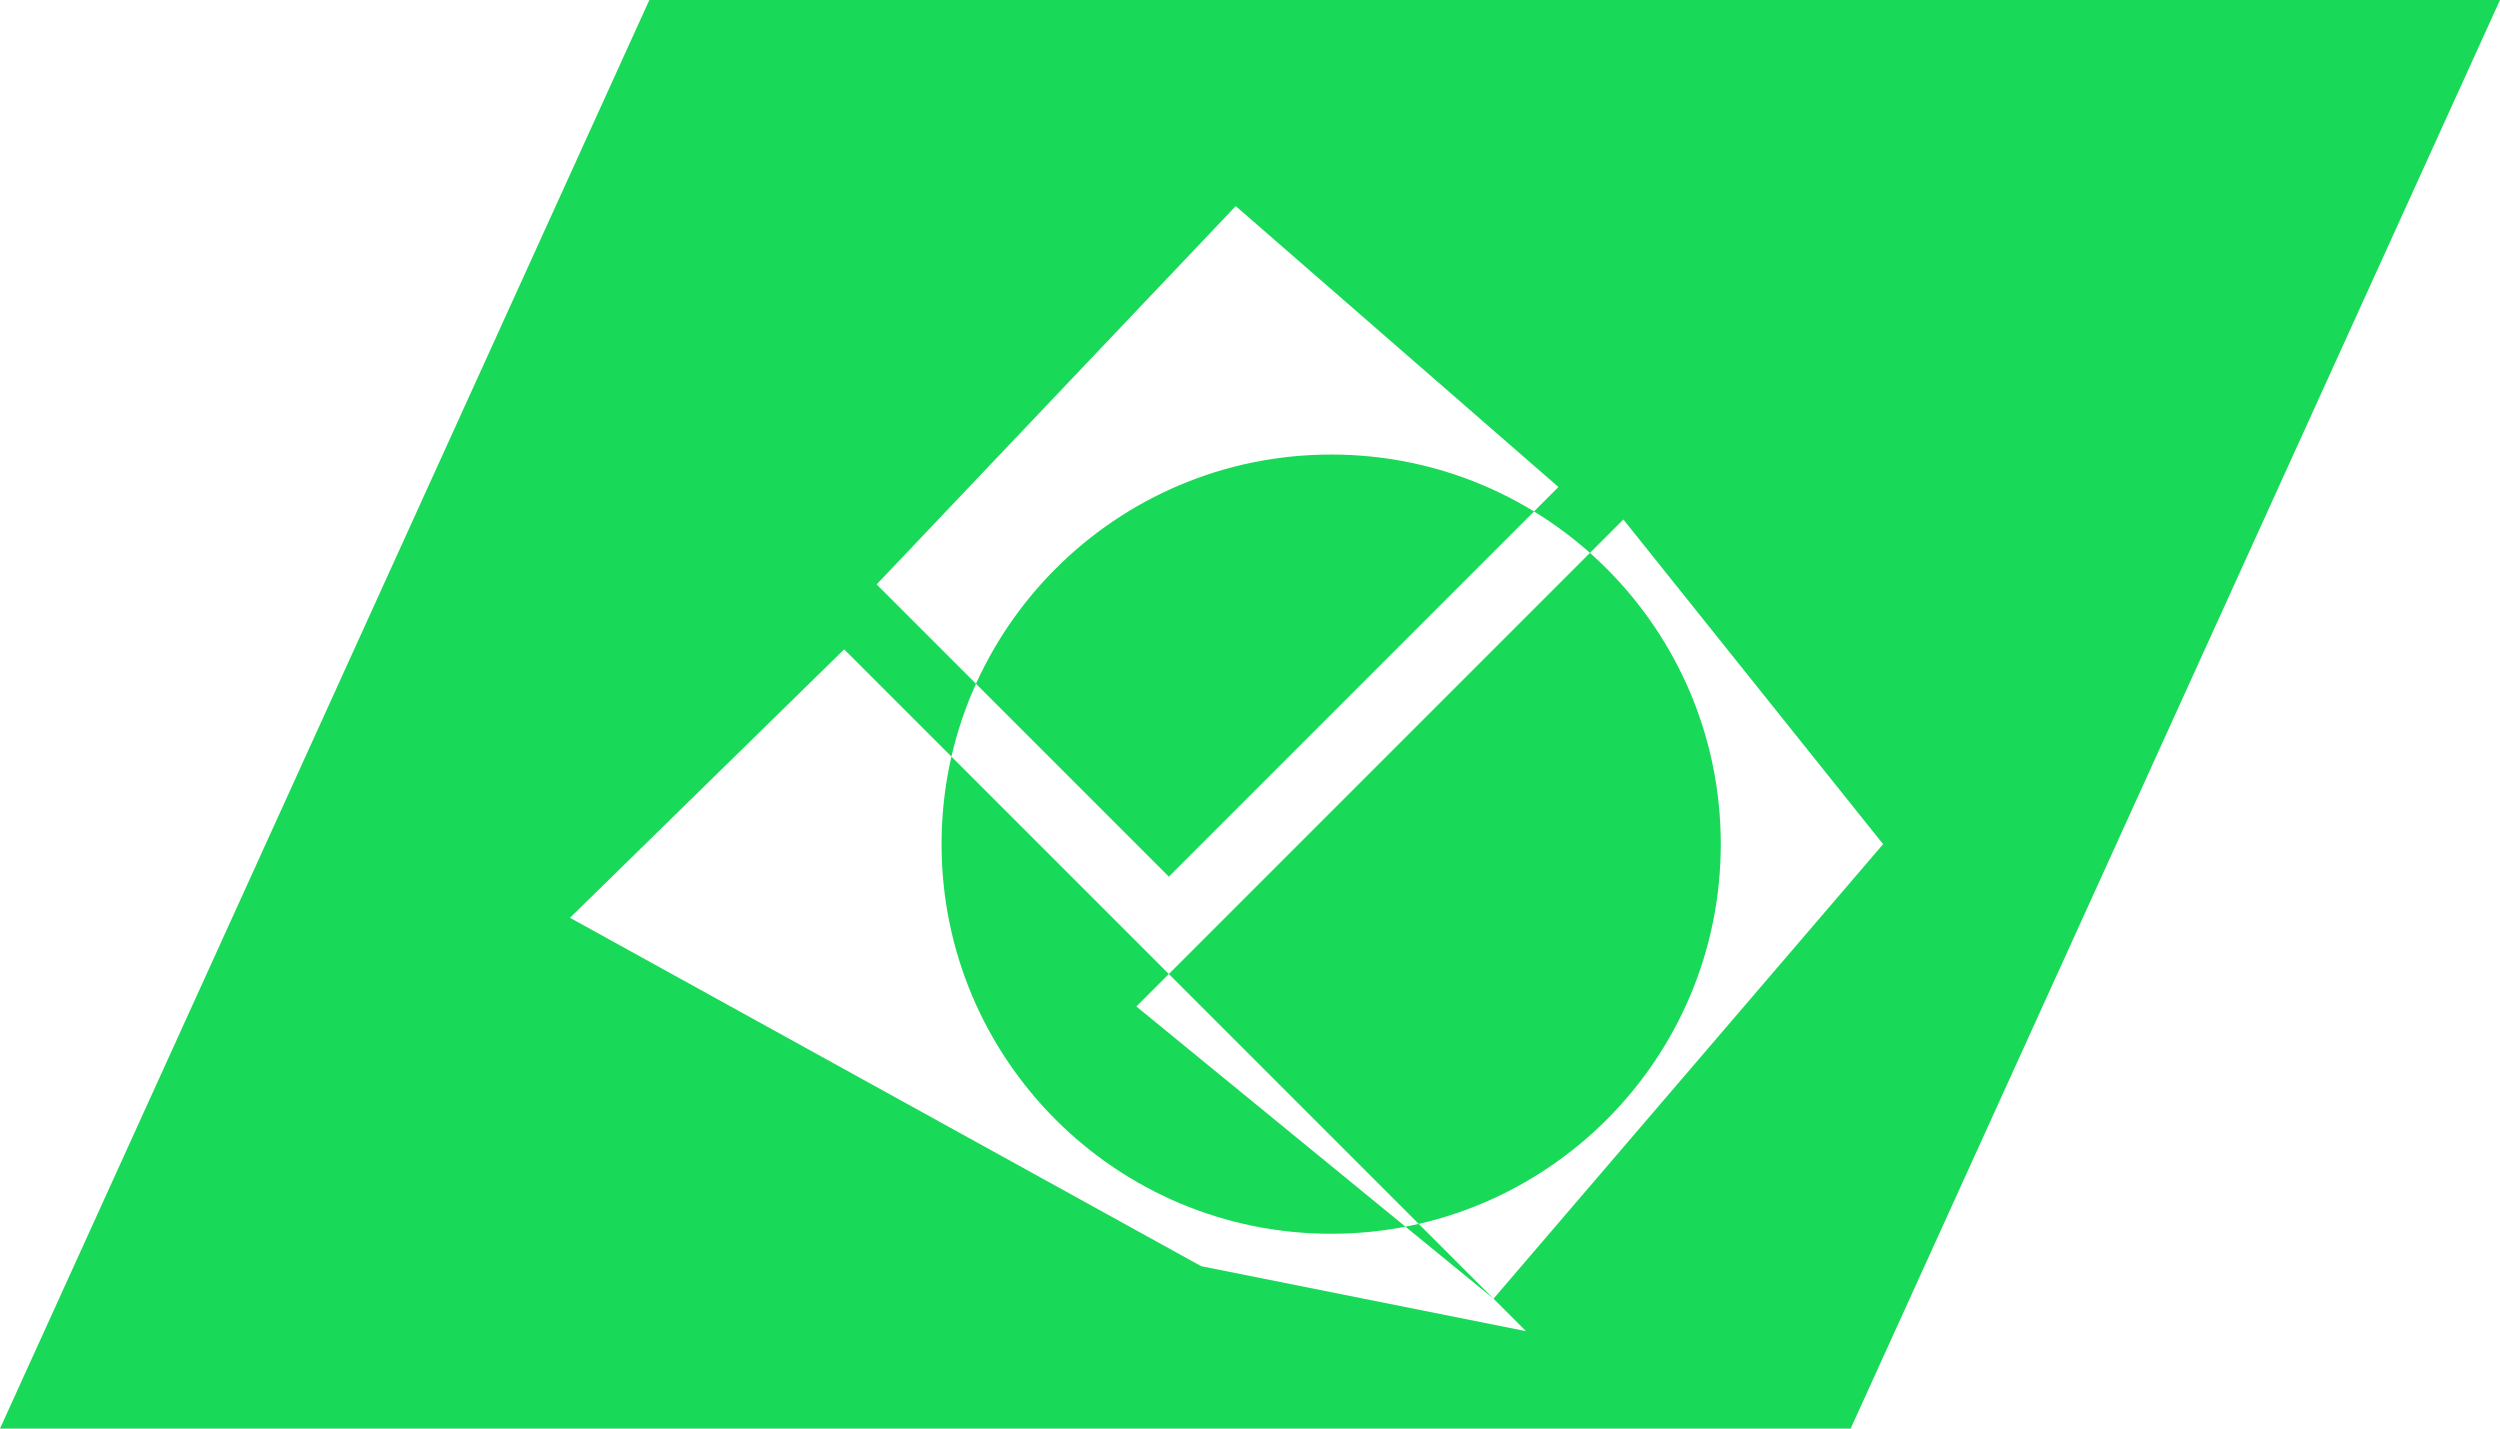
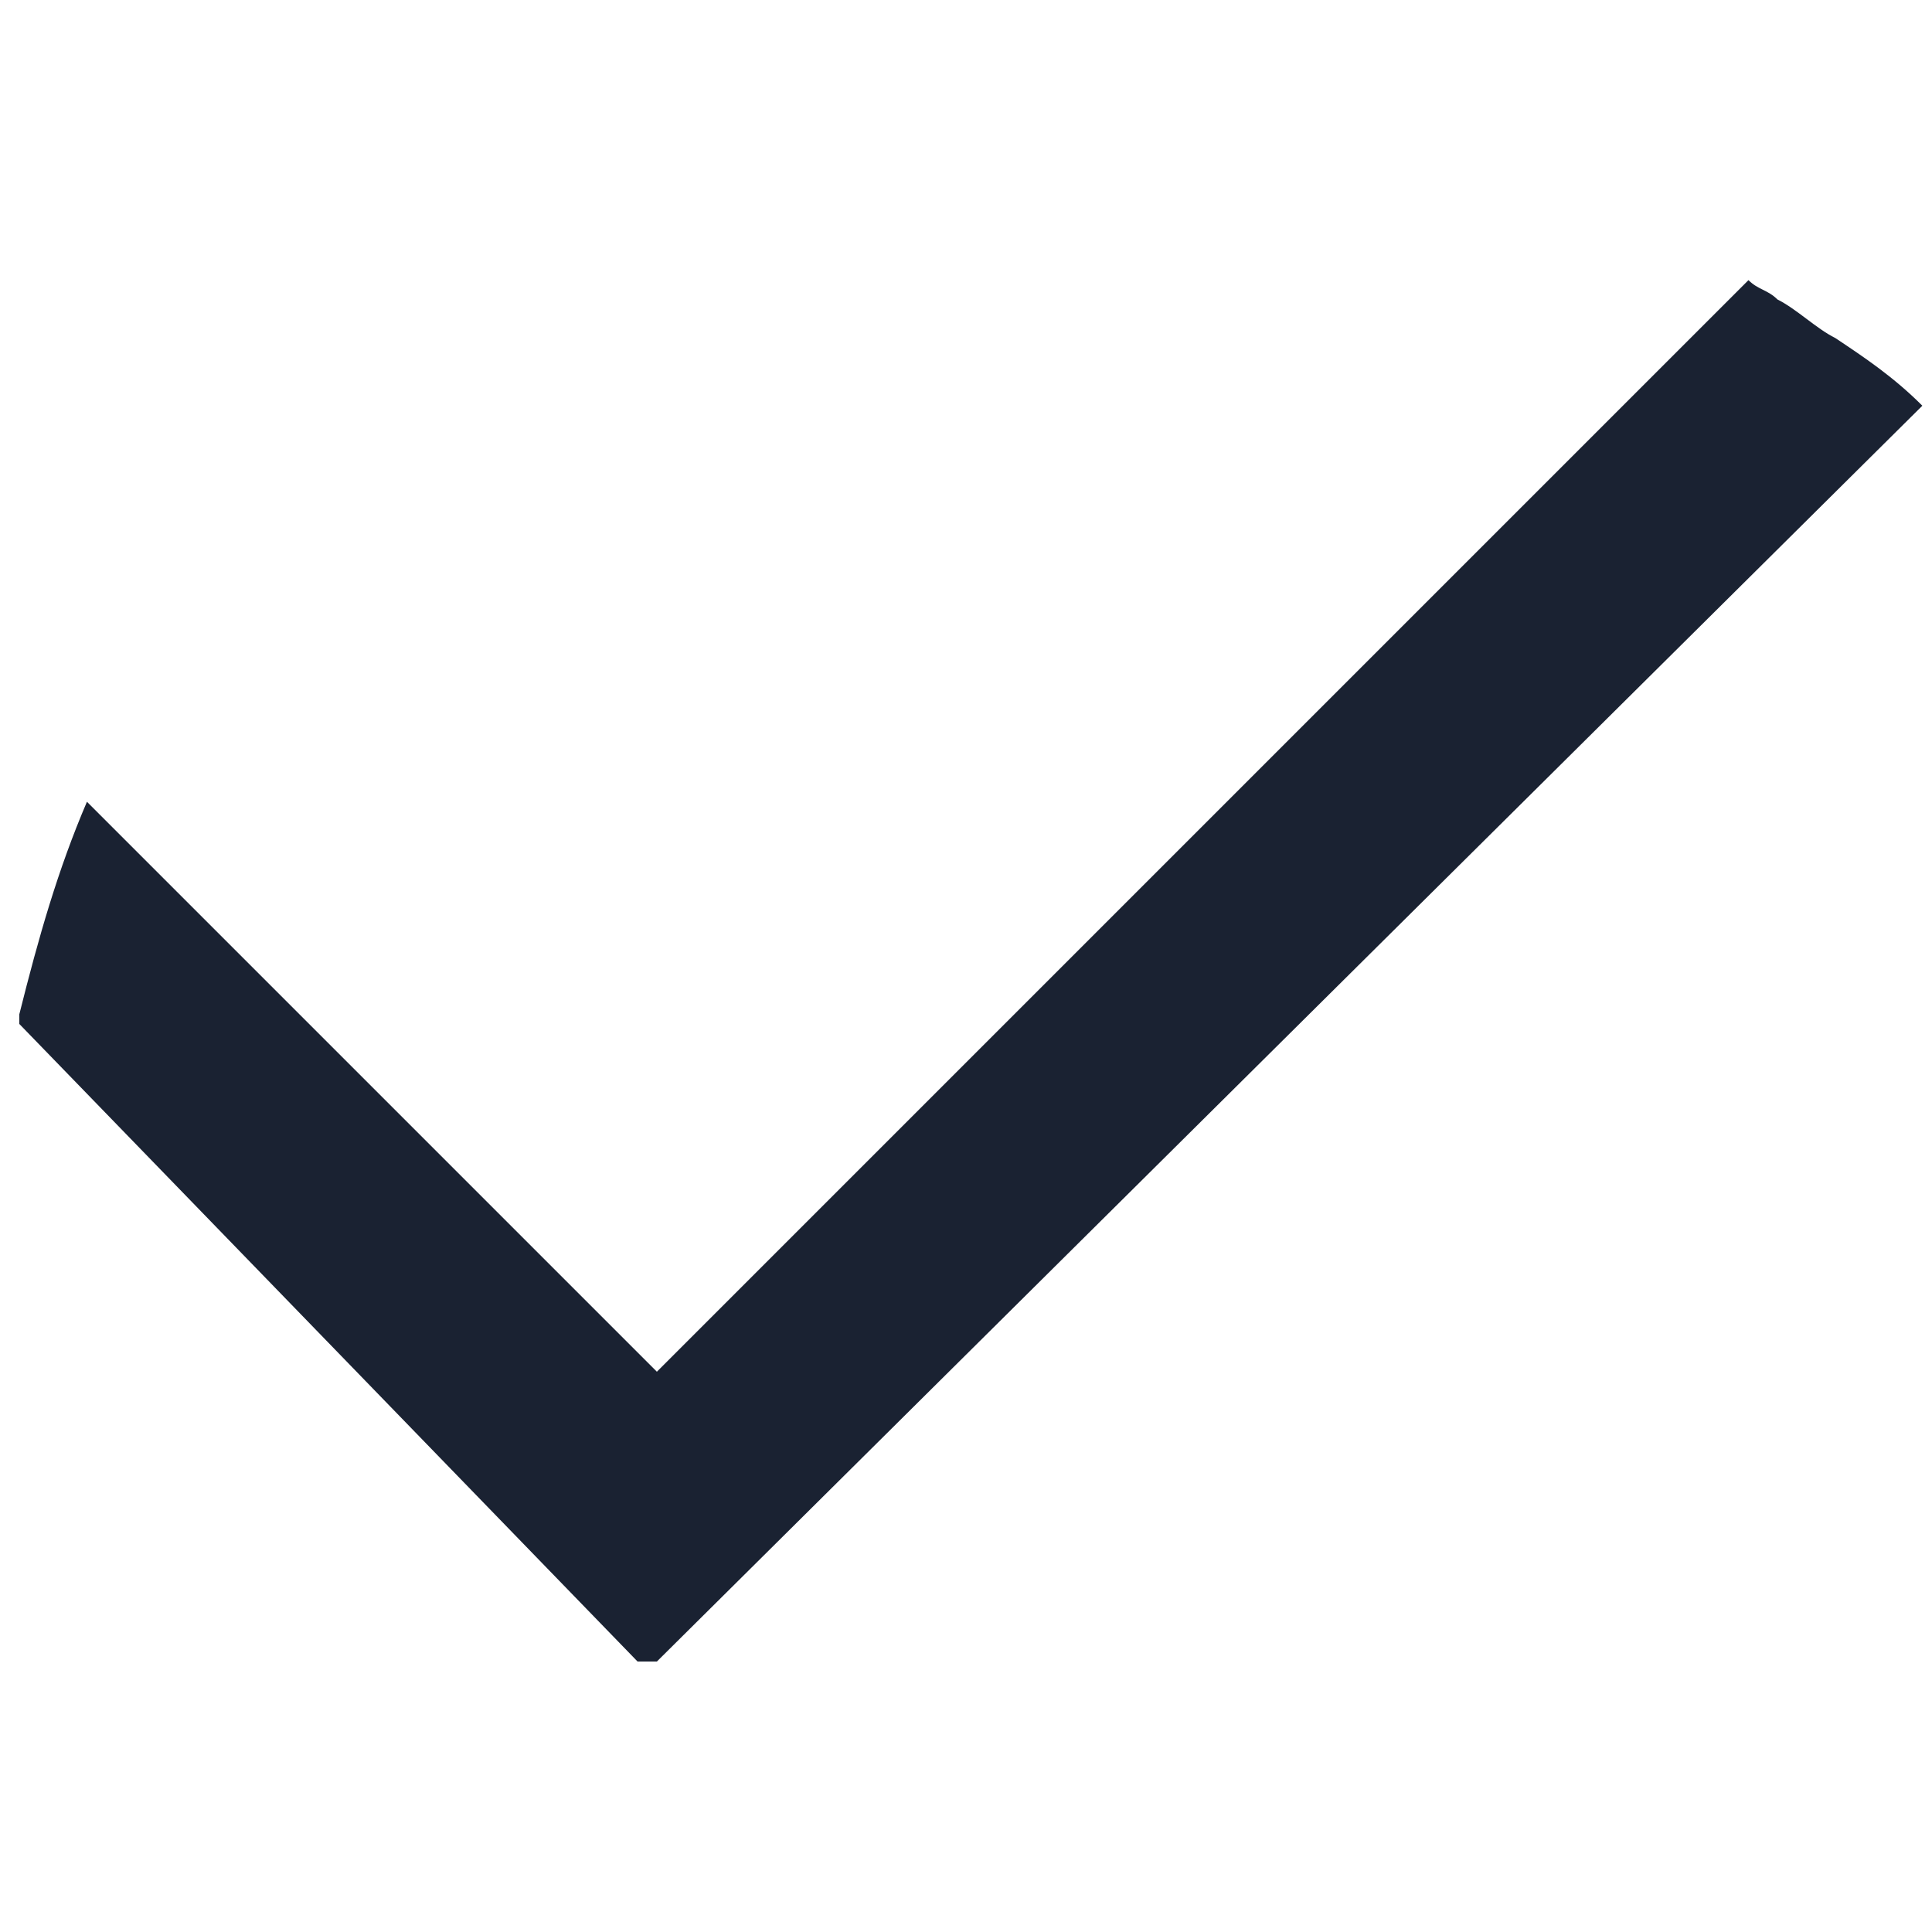
- <svg xmlns="http://www.w3.org/2000/svg" width="77" height="44" viewBox="0 0 77 44">
-   <defs>
-     <style>
-       .cls-1 {
-         fill: #18d958;
-         fill-rule: evenodd;
-       }
-     </style>
-   </defs>
-   <path class="cls-1" d="M922,540h57l-20,44H902Zm21,14a12,12,0,1,1-12,12A12,12,0,0,1,943,554Zm-2.939-7.652L950,555l-12,12-9-9ZM952,556l8,10-12,14-11-9Zm-24,4,21,21-10-2-19.445-10.732Z" transform="translate(-902 -540)" />
+ <svg xmlns="http://www.w3.org/2000/svg" version="1.1" id="Layer_1" x="0px" y="0px" viewBox="0 0 20 20" style="enable-background:new 0 0 20 20;" xml:space="preserve">
+   <style type="text/css">
+ 	.st0{fill-rule:evenodd;clip-rule:evenodd;fill:#1A2232;}
+ </style>
+   <path class="st0" d="M19.9,4.2l-13.1,13l-0.2,0l-6.4-6.6c0,0,0-0.1,0-0.1c0.2-0.8,0.4-1.5,0.7-2.2l5.9,5.9L18.1,2.9  c0.1,0.1,0.2,0.1,0.3,0.2c0.2,0.1,0.4,0.3,0.6,0.4C19.3,3.7,19.6,3.9,19.9,4.2z" />
</svg>
